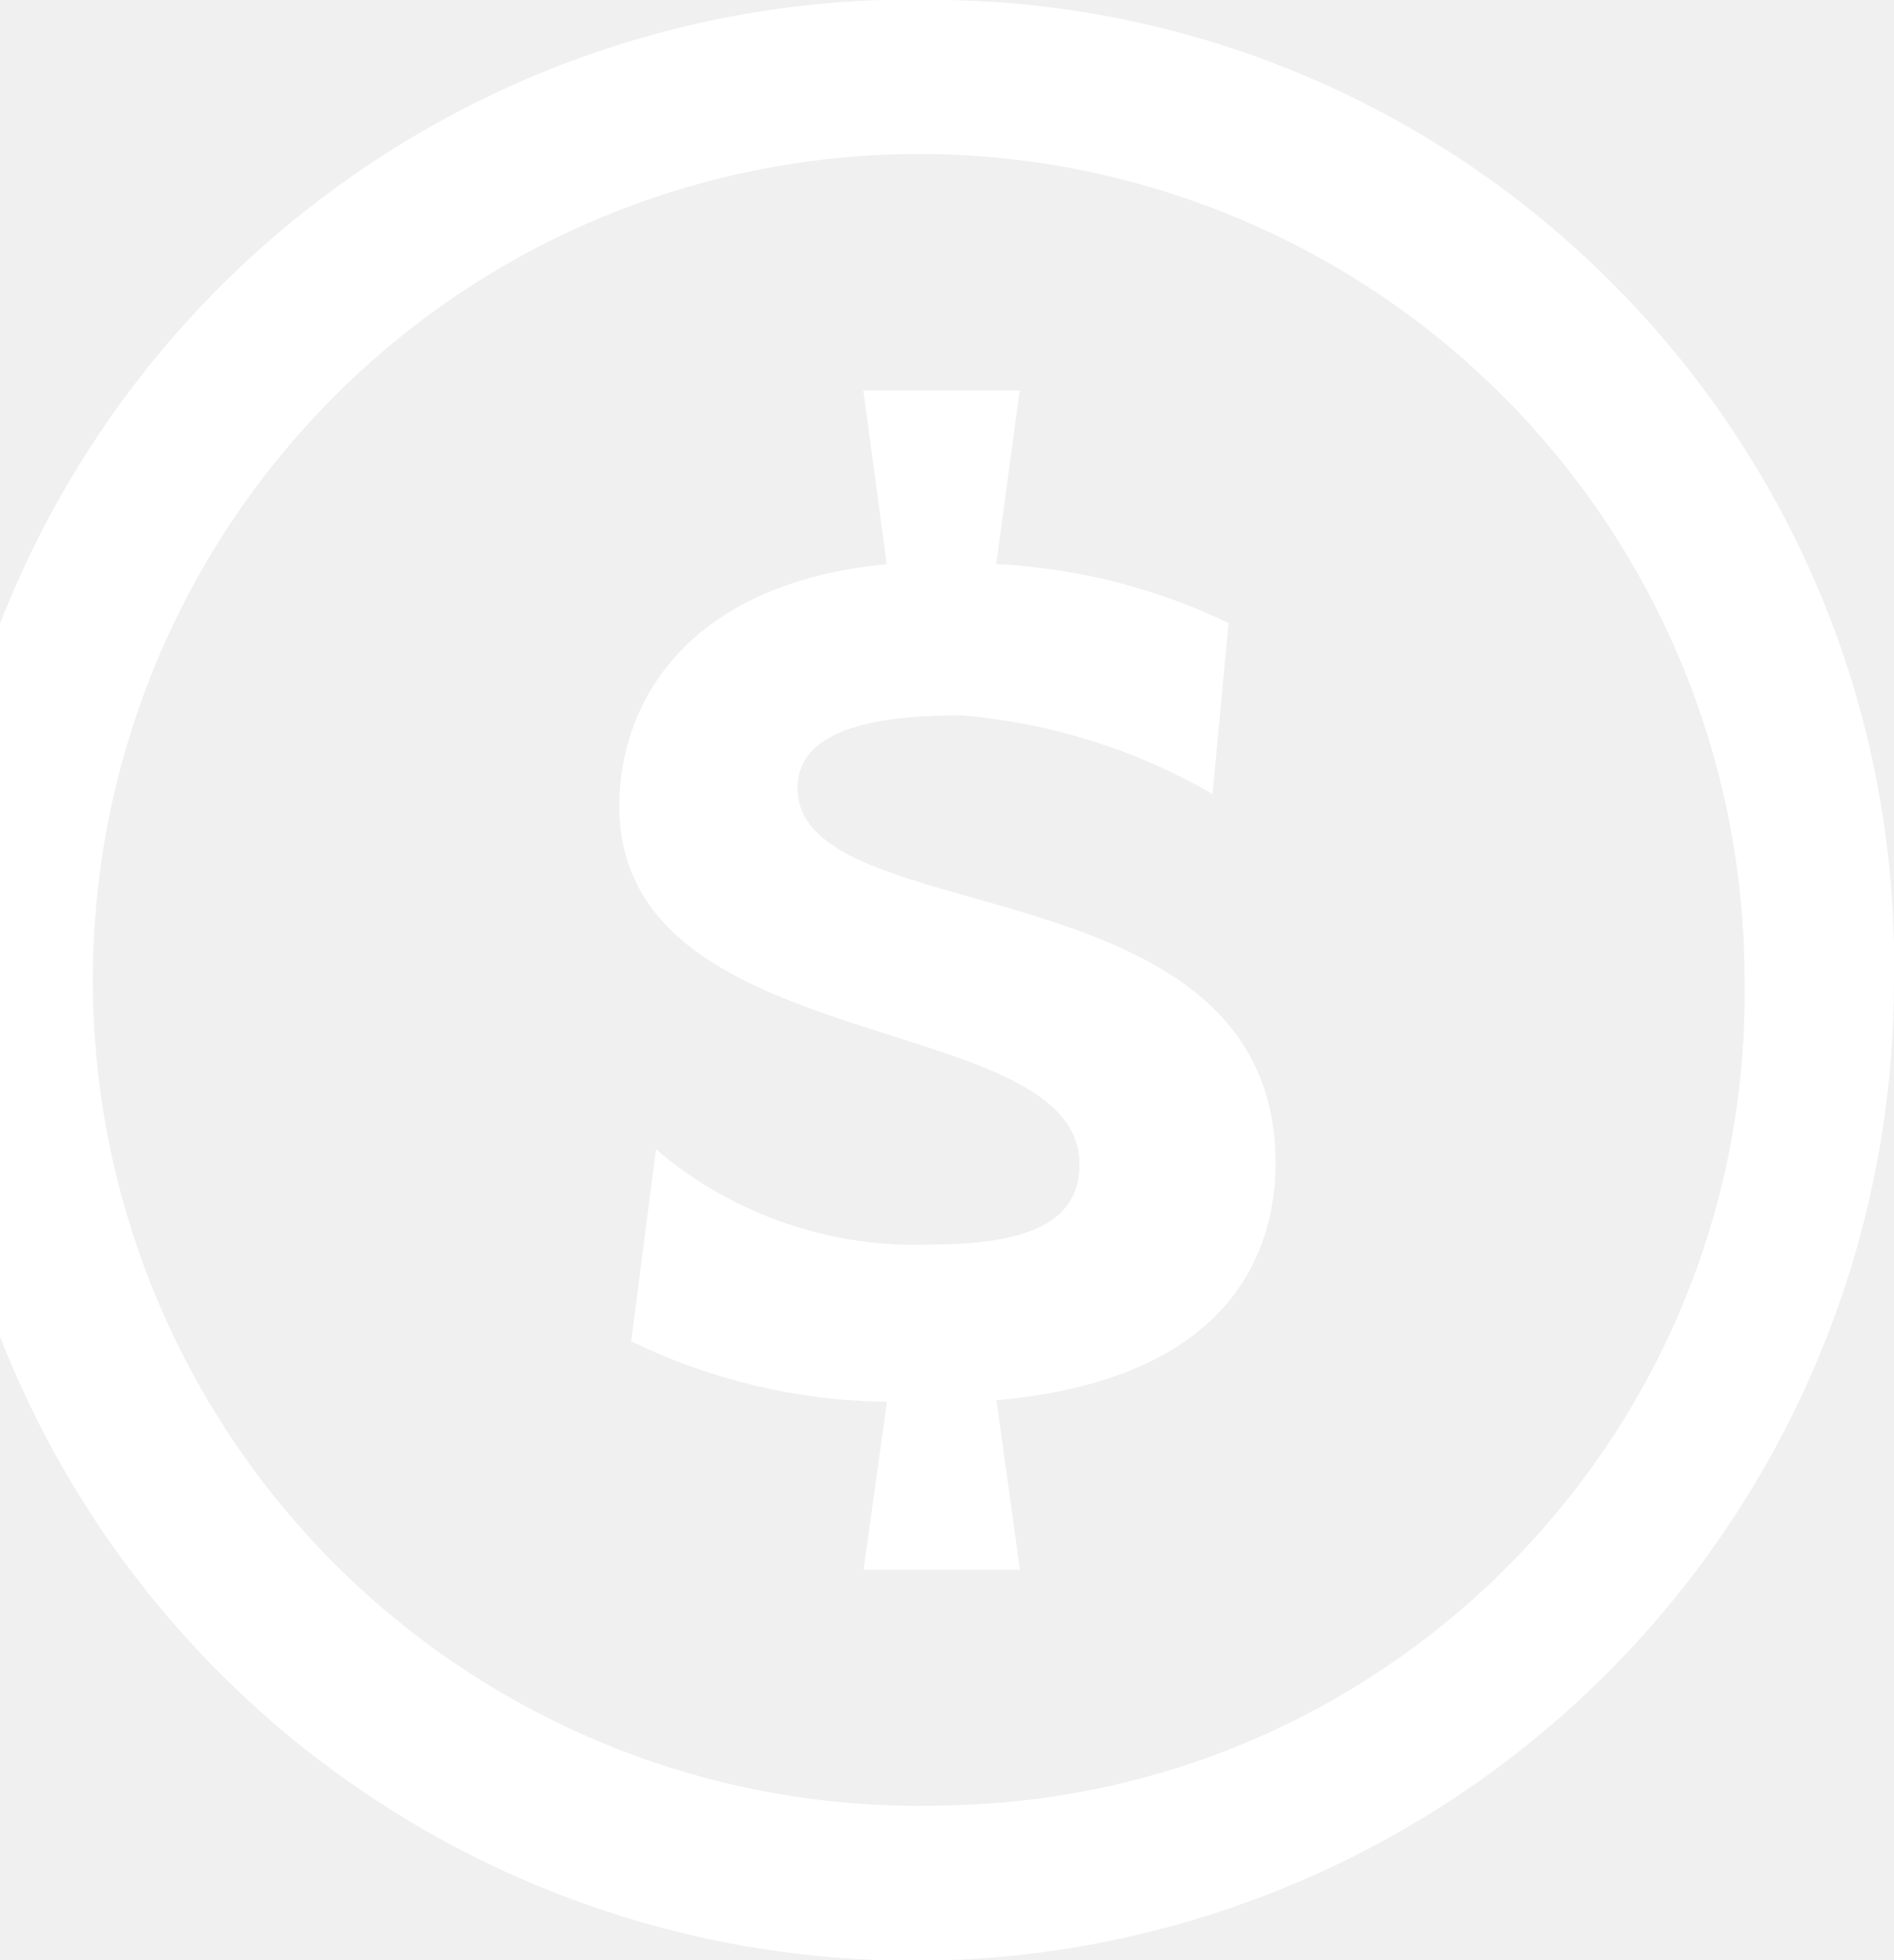
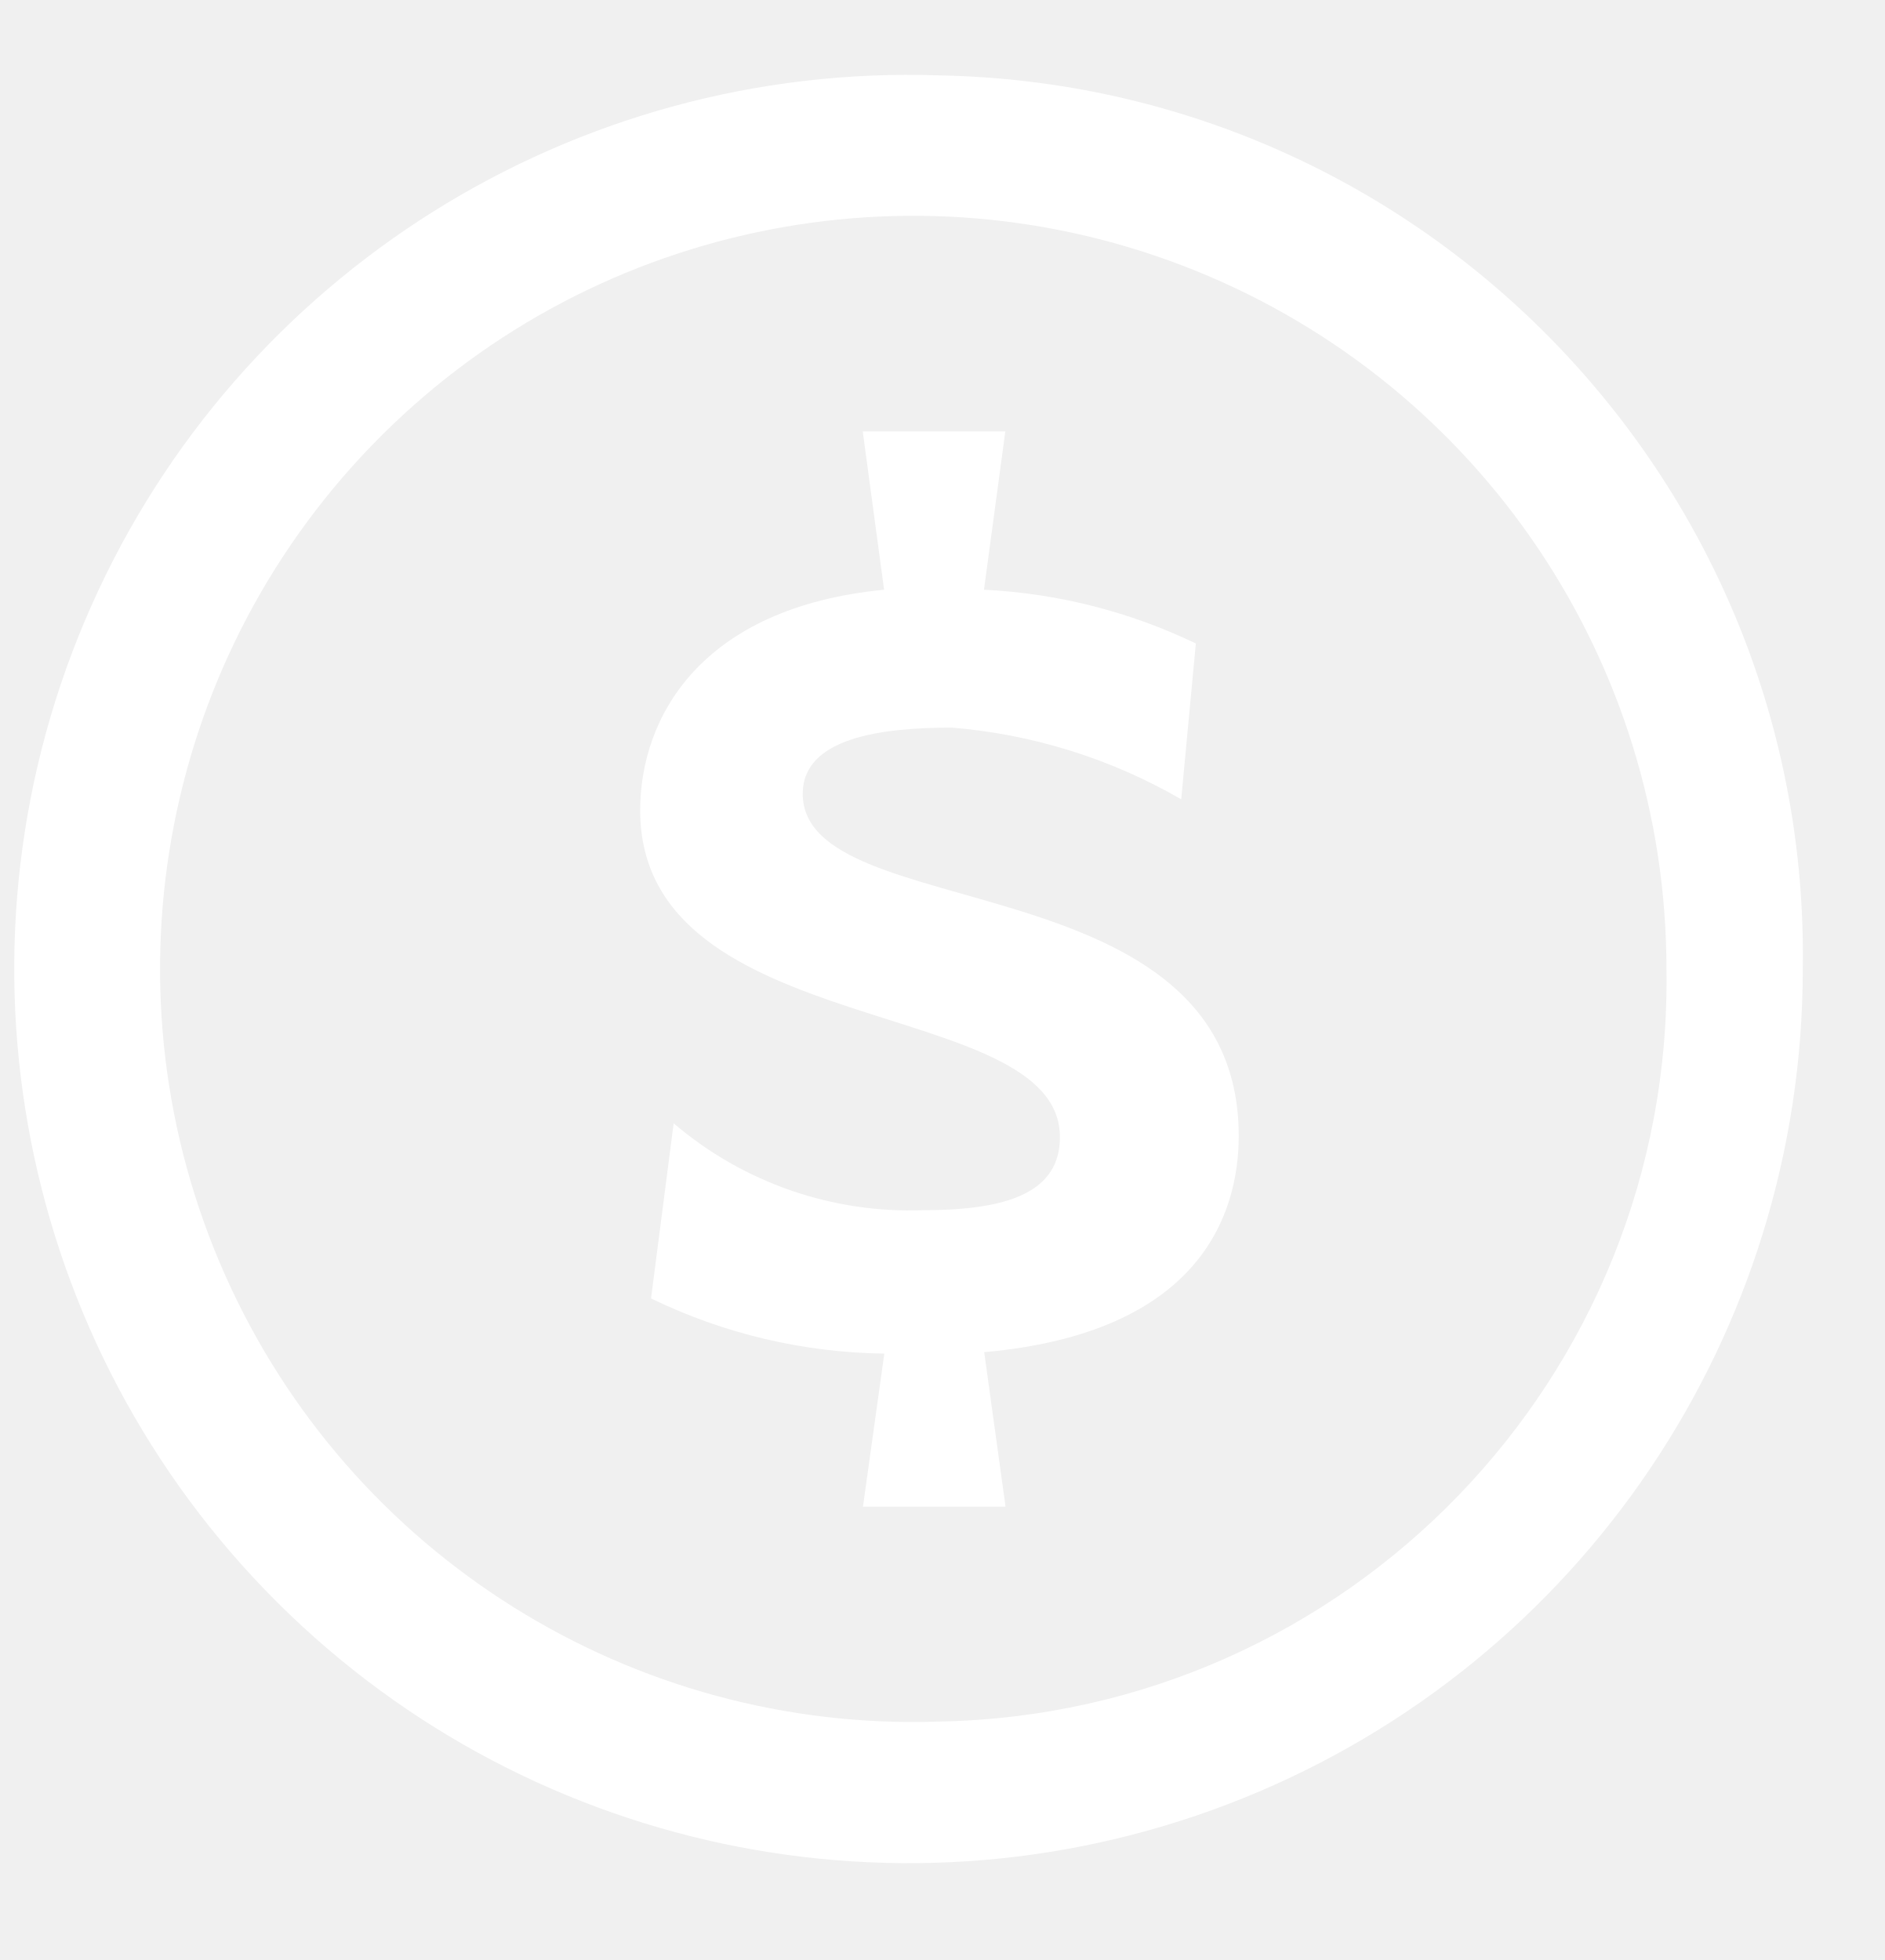
- <svg xmlns="http://www.w3.org/2000/svg" id="Group_2088" data-name="Group 2088" width="22.91" height="23.707" viewBox="0 0 22.91 23.707">
-   <path id="Path_2" data-name="Path 2" d="M84.544,73.089A11.861,11.861,0,1,0,96,84.943,11.673,11.673,0,0,0,84.544,73.089Zm0,21.837a9.99,9.99,0,1,1,9.648-9.984A9.831,9.831,0,0,1,84.544,94.926Z" transform="translate(-73.089 -73.089)" fill="#fff" />
-   <path id="Path_3" data-name="Path 3" d="M194.8,150.739c0-.75,1.06-.878,1.979-.878a7.257,7.257,0,0,1,3.041.951l.194-2.067a7.3,7.3,0,0,0-2.81-.713l.283-2.1h-1.891l.283,2.1c-2.439.237-3.235,1.7-3.235,2.926,0,3.091,5.567,2.433,5.567,4.335,0,.714-.653.969-1.8.969a4.82,4.82,0,0,1-3.323-1.152l-.3,2.323a7.291,7.291,0,0,0,3.094.732l-.283,2.03h1.891l-.283-2.049c2.863-.256,3.376-1.829,3.376-2.872C200.576,151.6,194.8,152.513,194.8,150.739Z" transform="translate(-185.153 -141.209)" fill="#fff" />
+ <svg xmlns="http://www.w3.org/2000/svg" width="25" height="26" viewBox="0 0 25 26">
+   <defs>
+     <clipPath id="clip-path">
+       <rect id="Rectangle_514" data-name="Rectangle 514" width="25" height="26" transform="translate(742 943.087)" fill="#fff" stroke="#707070" stroke-width="1" />
+     </clipPath>
+   </defs>
+   <g id="Mask_Group_4" data-name="Mask Group 4" transform="translate(-742 -943.087)" clip-path="url(#clip-path)">
+     <g id="Group_2088" data-name="Group 2088" transform="translate(743 944.087)">
+       <path id="Path_2" data-name="Path 2" d="M84.544,73.089A11.861,11.861,0,1,0,96,84.943,11.673,11.673,0,0,0,84.544,73.089Zm0,21.837a9.99,9.99,0,1,1,9.648-9.984A9.831,9.831,0,0,1,84.544,94.926Z" transform="translate(-73.089 -73.089)" fill="#fff" />
+       <path id="Path_3" data-name="Path 3" d="M194.8,150.739c0-.75,1.06-.878,1.979-.878a7.257,7.257,0,0,1,3.041.951l.194-2.067a7.3,7.3,0,0,0-2.81-.713l.283-2.1h-1.891l.283,2.1c-2.439.237-3.235,1.7-3.235,2.926,0,3.091,5.567,2.433,5.567,4.335,0,.714-.653.969-1.8.969a4.82,4.82,0,0,1-3.323-1.152l-.3,2.323a7.291,7.291,0,0,0,3.094.732l-.283,2.03h1.891l-.283-2.049c2.863-.256,3.376-1.829,3.376-2.872C200.576,151.6,194.8,152.513,194.8,150.739Z" transform="translate(-185.153 -141.209)" fill="#fff" />
+     </g>
+   </g>
</svg>
